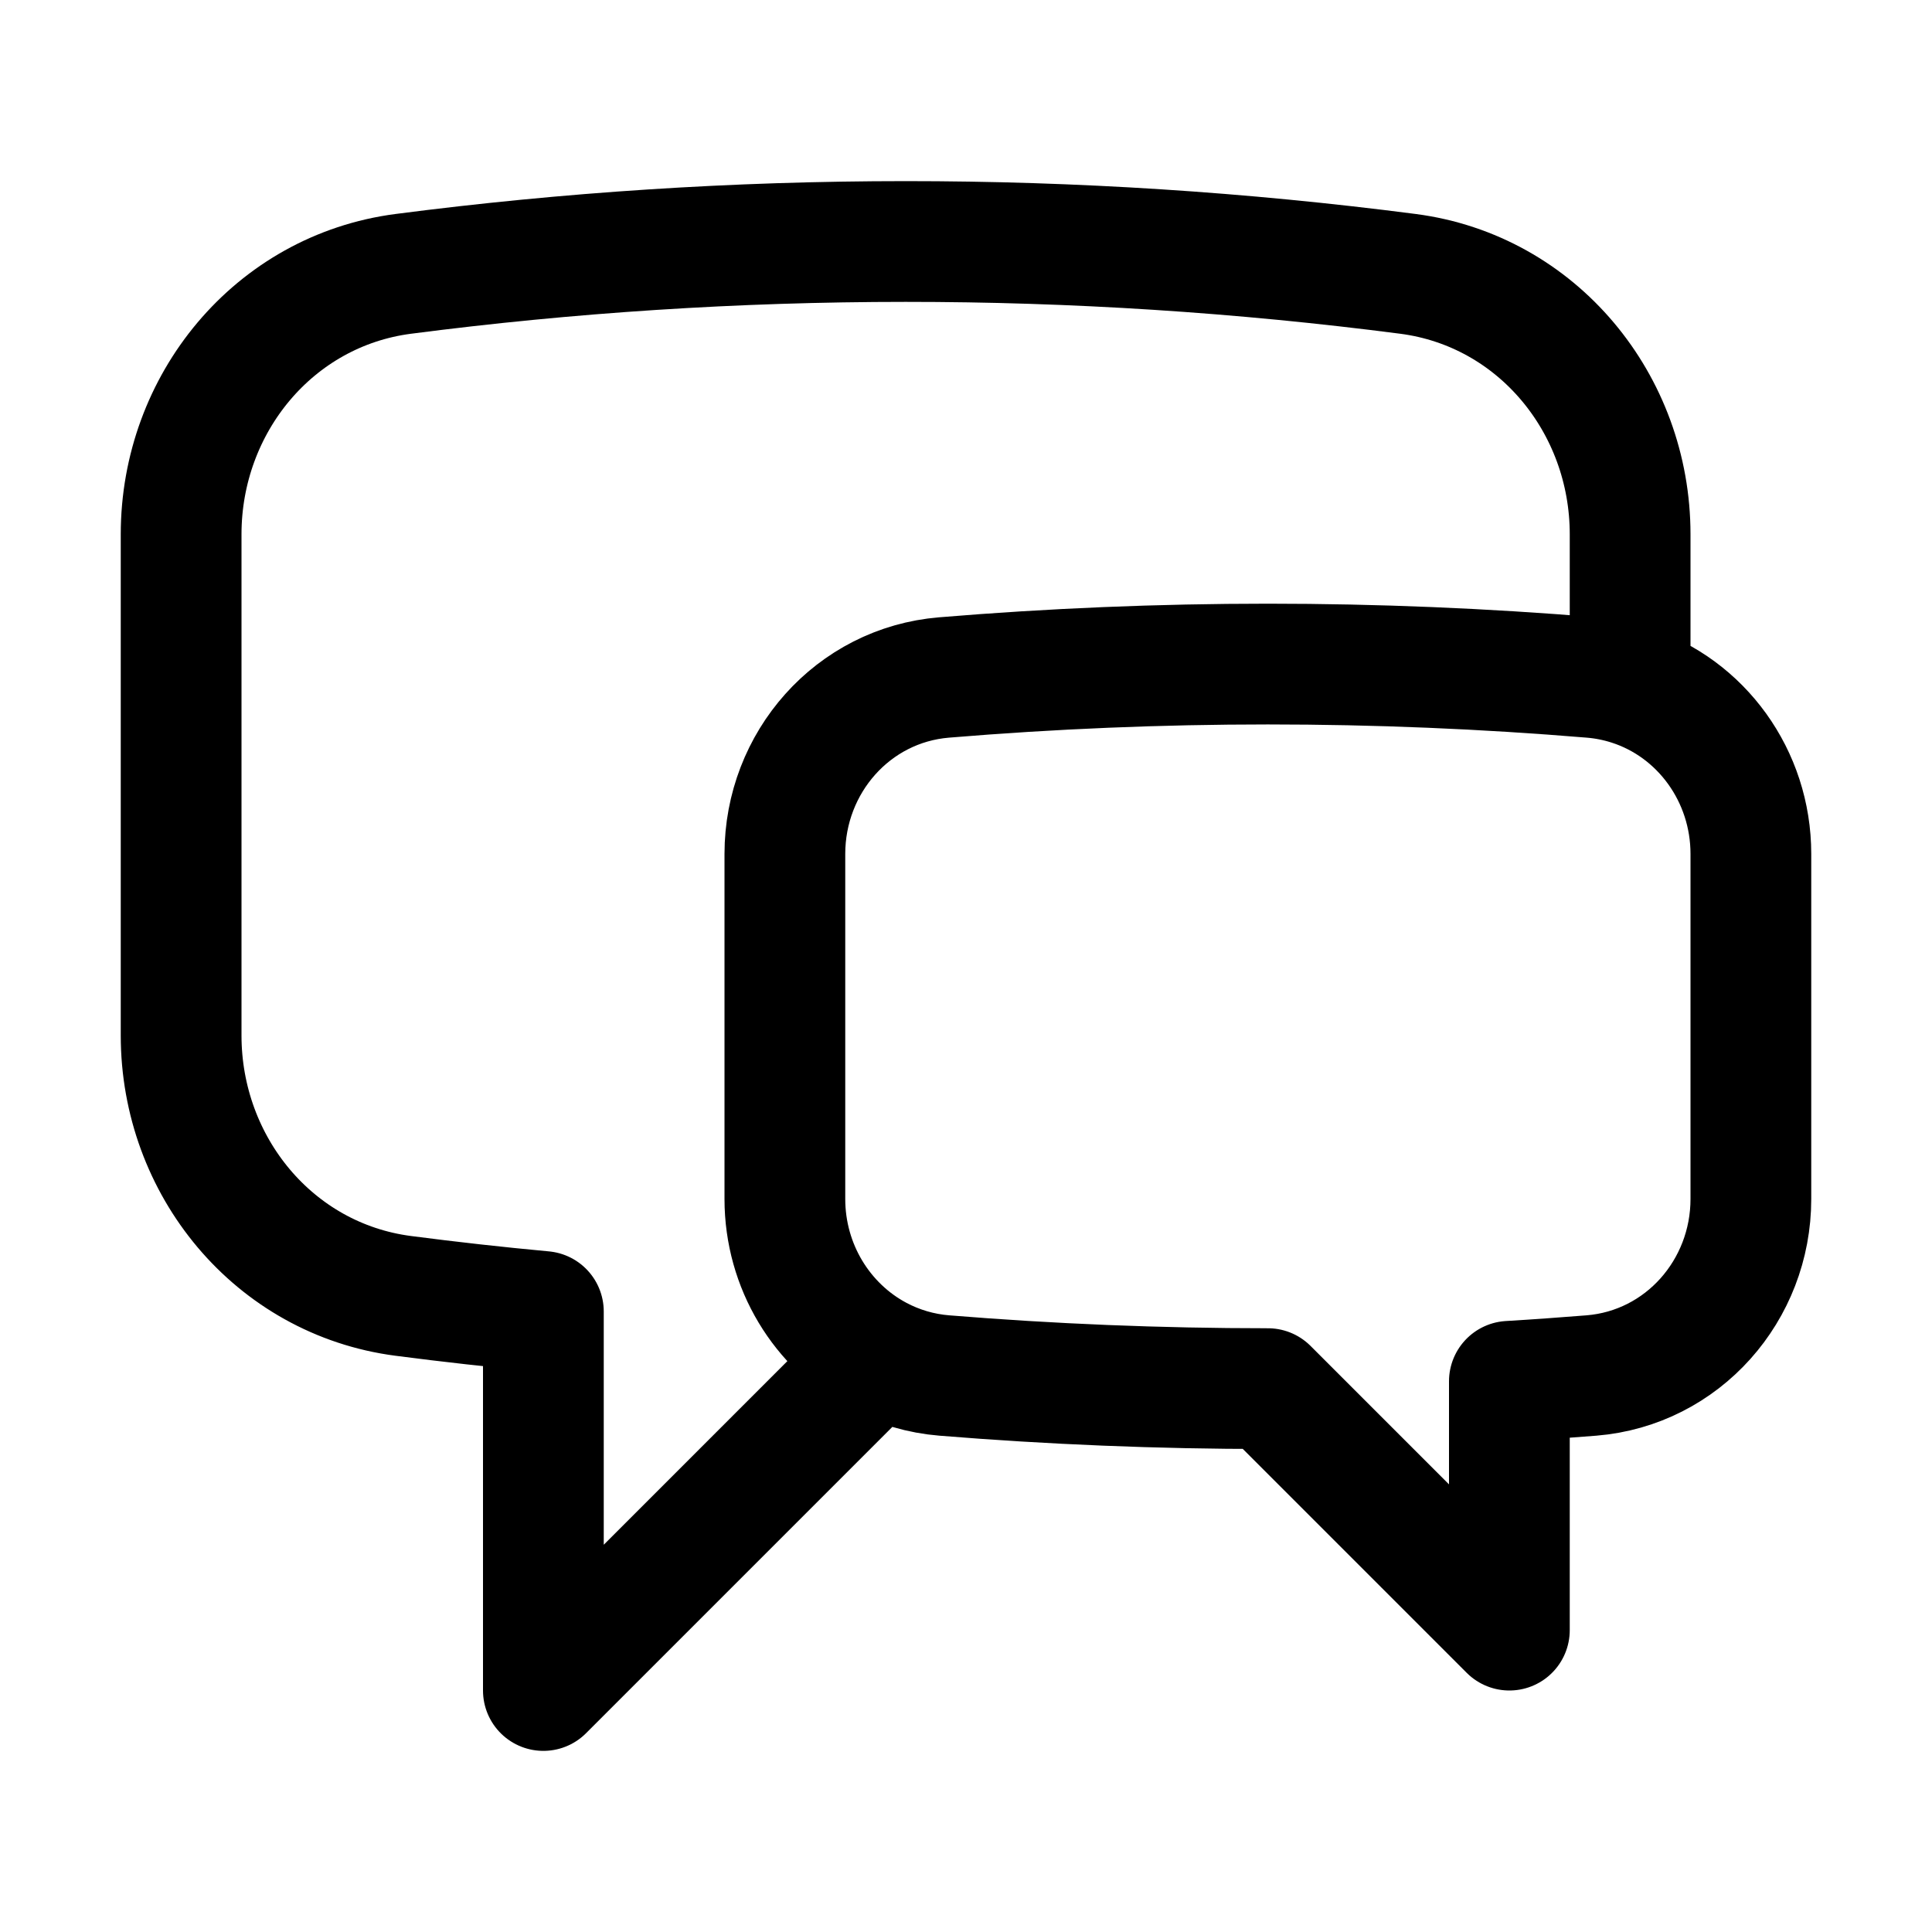
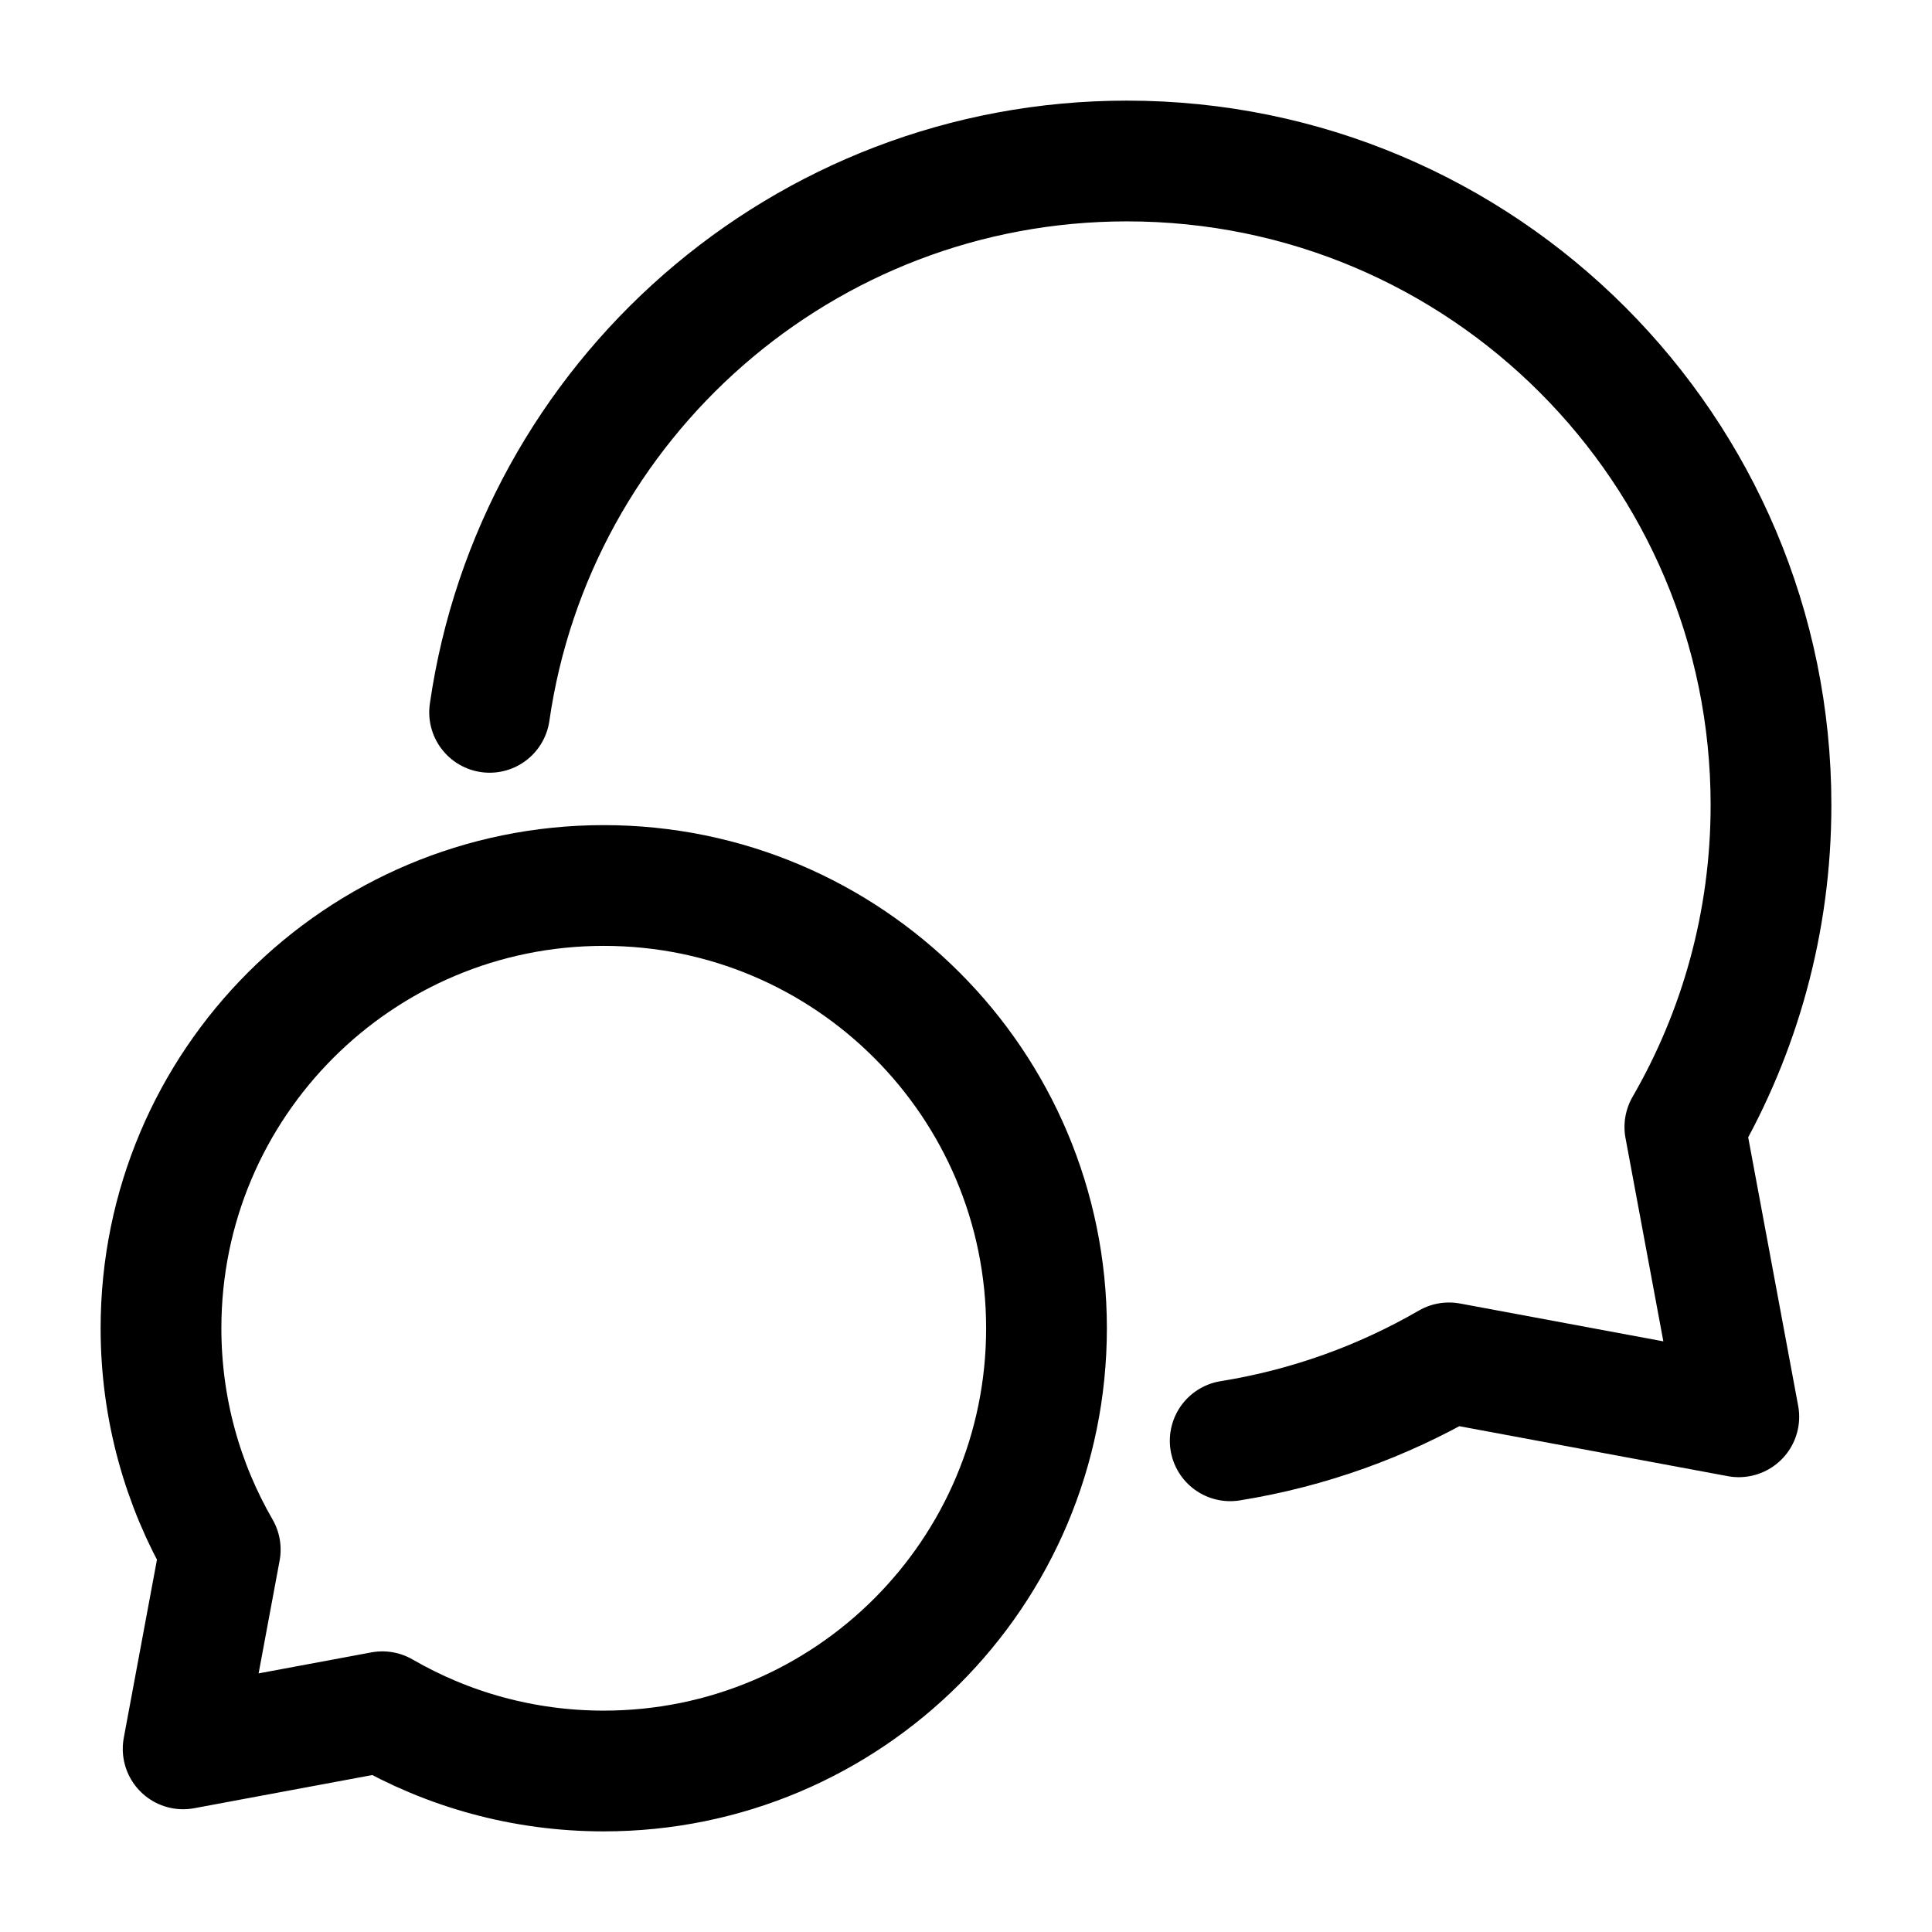
- <svg xmlns="http://www.w3.org/2000/svg" fill="none" viewBox="0 0 24 24" stroke-width="1.5" stroke="currentColor">
-   <path stroke-linecap="round" stroke-linejoin="round" d="M20.25 8.511c.884.284 1.5 1.128 1.5 2.097v4.286c0 1.136-.847 2.1-1.98 2.193-.34.027-.68.052-1.02.072v3.091l-3-3c-1.354 0-2.694-.055-4.02-.163a2.115 2.115 0 0 1-.825-.242m9.345-8.334a2.126 2.126 0 0 0-.476-.095 48.64 48.64 0 0 0-8.048 0c-1.131.094-1.976 1.057-1.976 2.192v4.286c0 .837.46 1.58 1.155 1.951m9.345-8.334V6.637c0-1.621-1.152-3.026-2.76-3.235A48.455 48.455 0 0 0 11.25 3c-2.115 0-4.198.137-6.24.402-1.608.209-2.76 1.614-2.76 3.235v6.226c0 1.621 1.152 3.026 2.76 3.235.577.075 1.157.14 1.74.194V21l4.155-4.155" />
+ <svg xmlns="http://www.w3.org/2000/svg" width="24px" height="24px" viewBox="0 0 24 24" fill="none" color="currentColor">
+   <path d="M7.5 22C10.538 22 13 19.538 13 16.5C13 13.462 10.538 11 7.5 11C4.462 11 2 13.462 2 16.5C2 17.502 2.268 18.441 2.736 19.25L2.275 21.725L4.75 21.264C5.559 21.732 6.498 22 7.5 22Z" stroke="currentColor" stroke-width="1.5" stroke-linecap="round" stroke-linejoin="round" />
+   <path d="M15.282 17.898C16.259 17.741 17.176 17.407 18 16.93L21.6 17.6L20.93 14C21.61 12.823 22 11.457 22 10C22 5.582 18.418 2 14 2C9.973 2 6.64 4.976 6.082 8.849" stroke="currentColor" stroke-width="1.5" stroke-linecap="round" stroke-linejoin="round" />
</svg>
